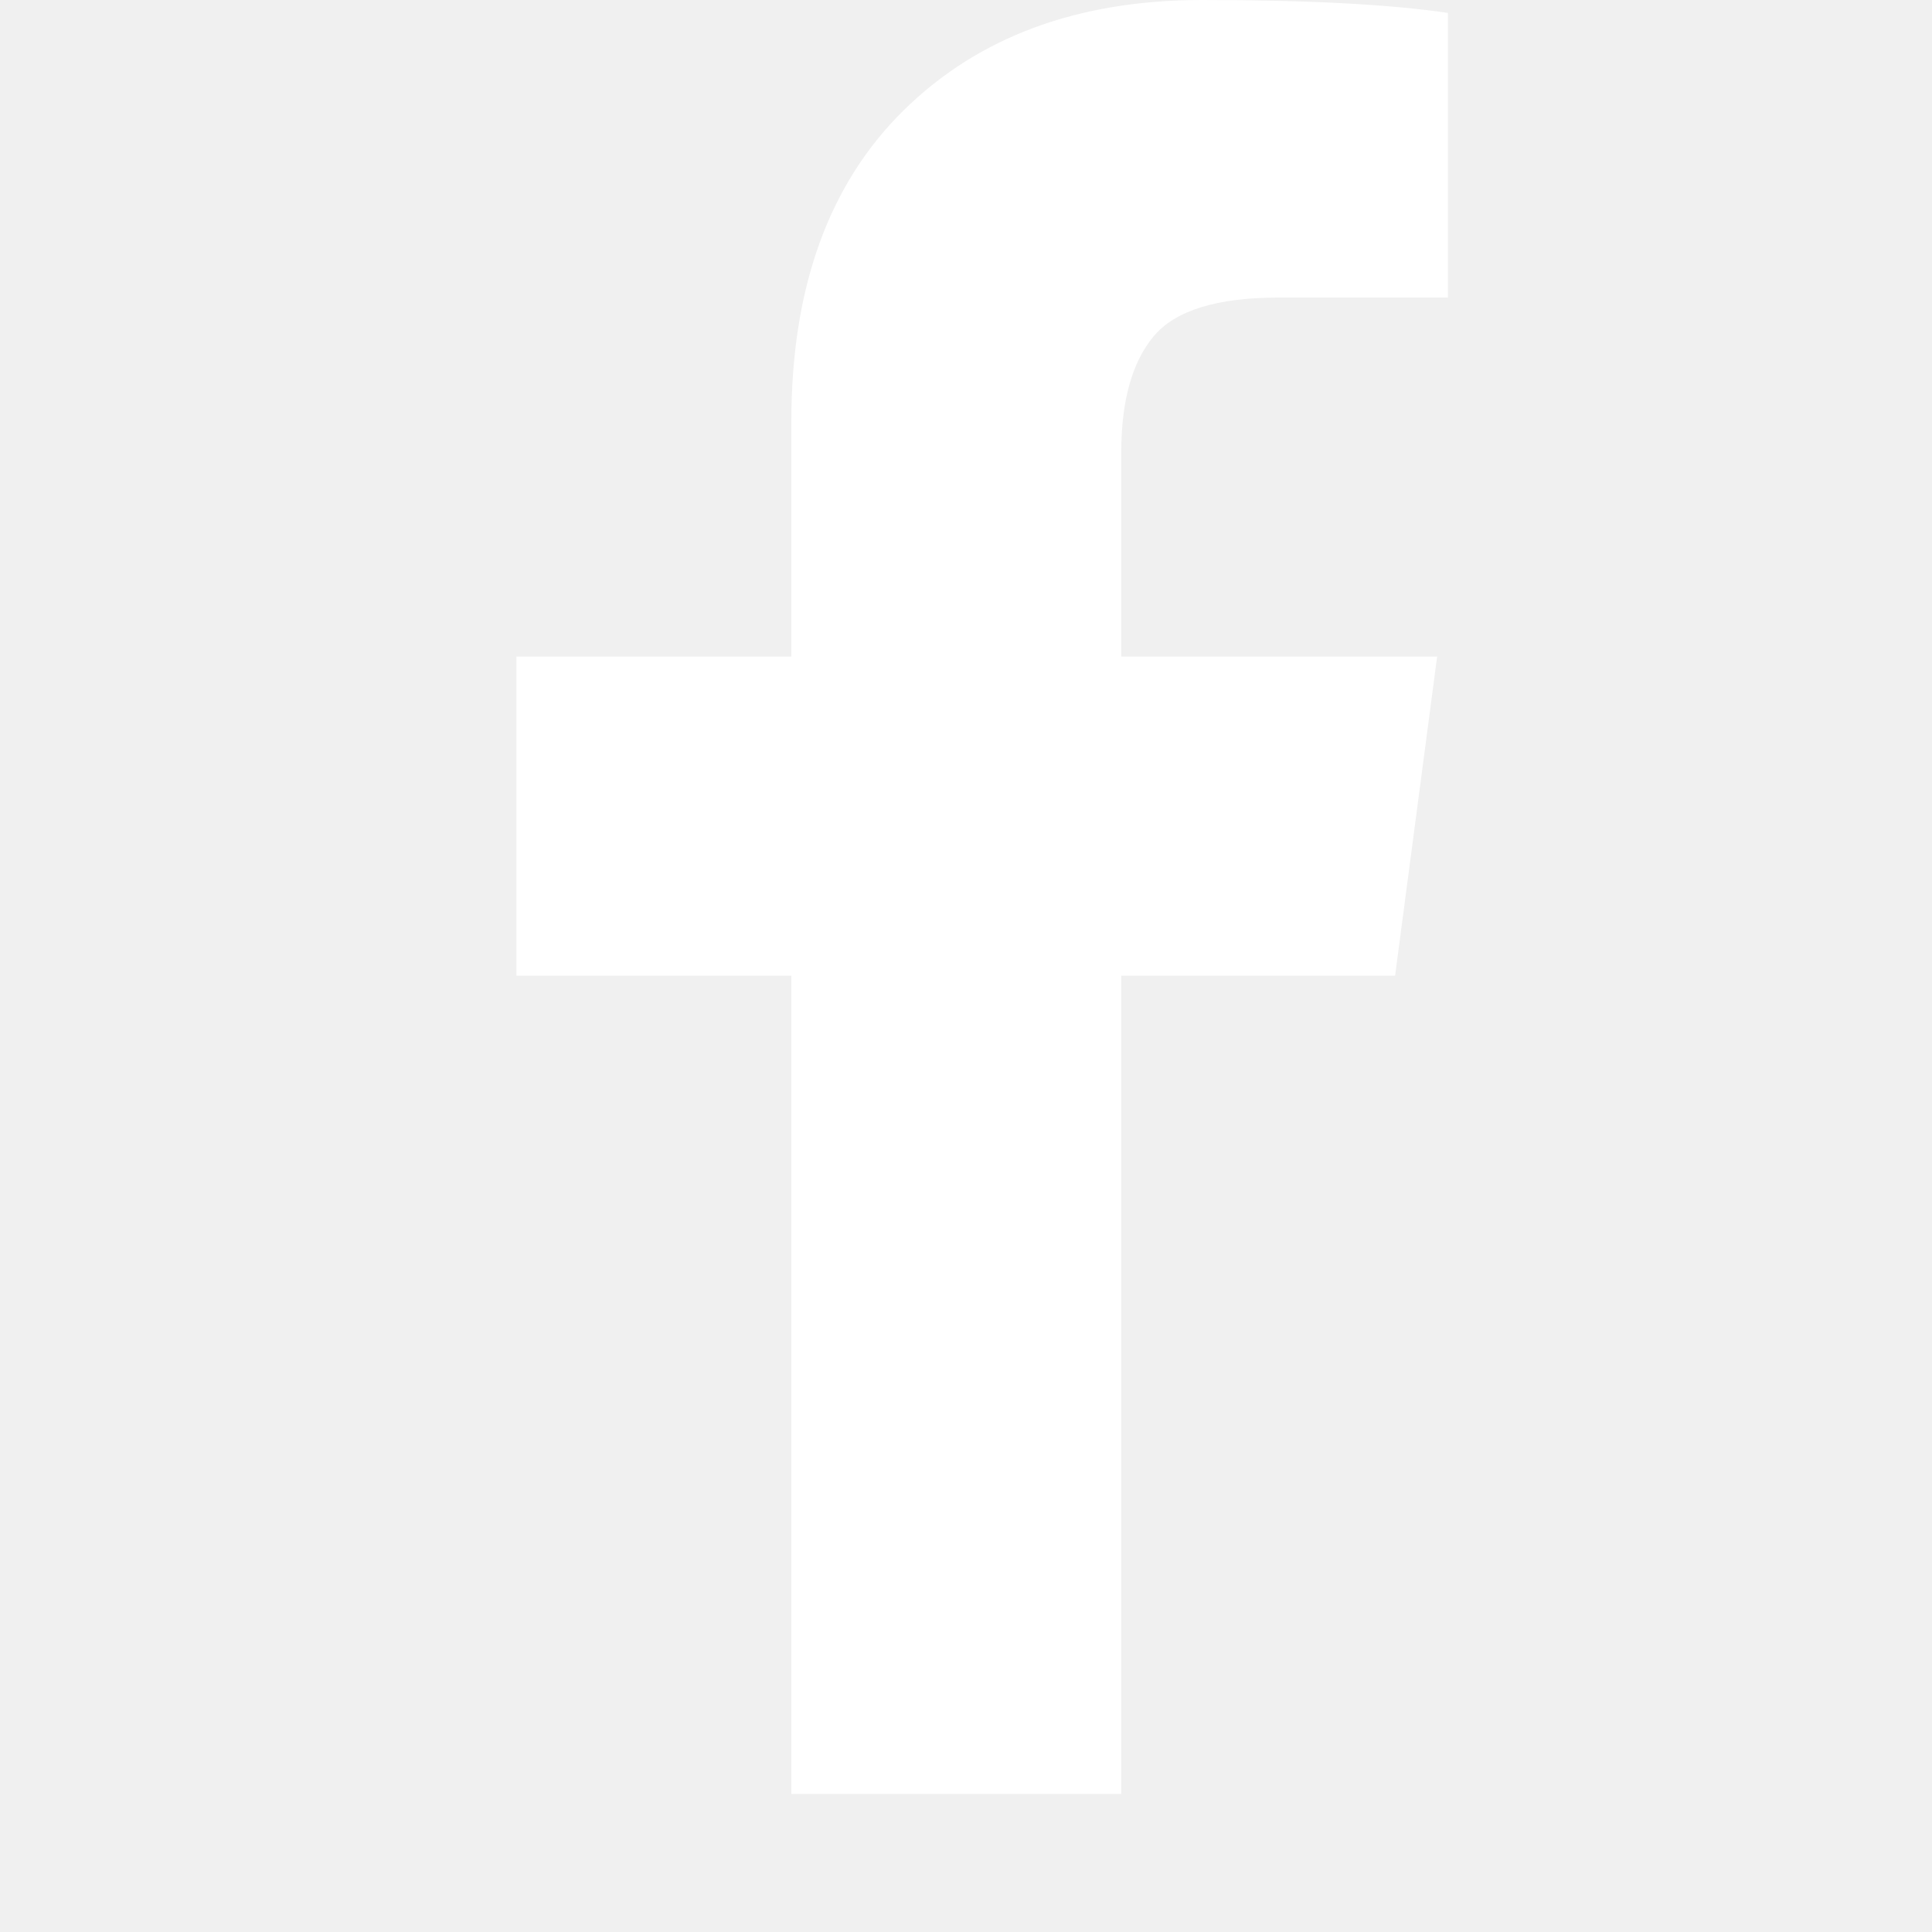
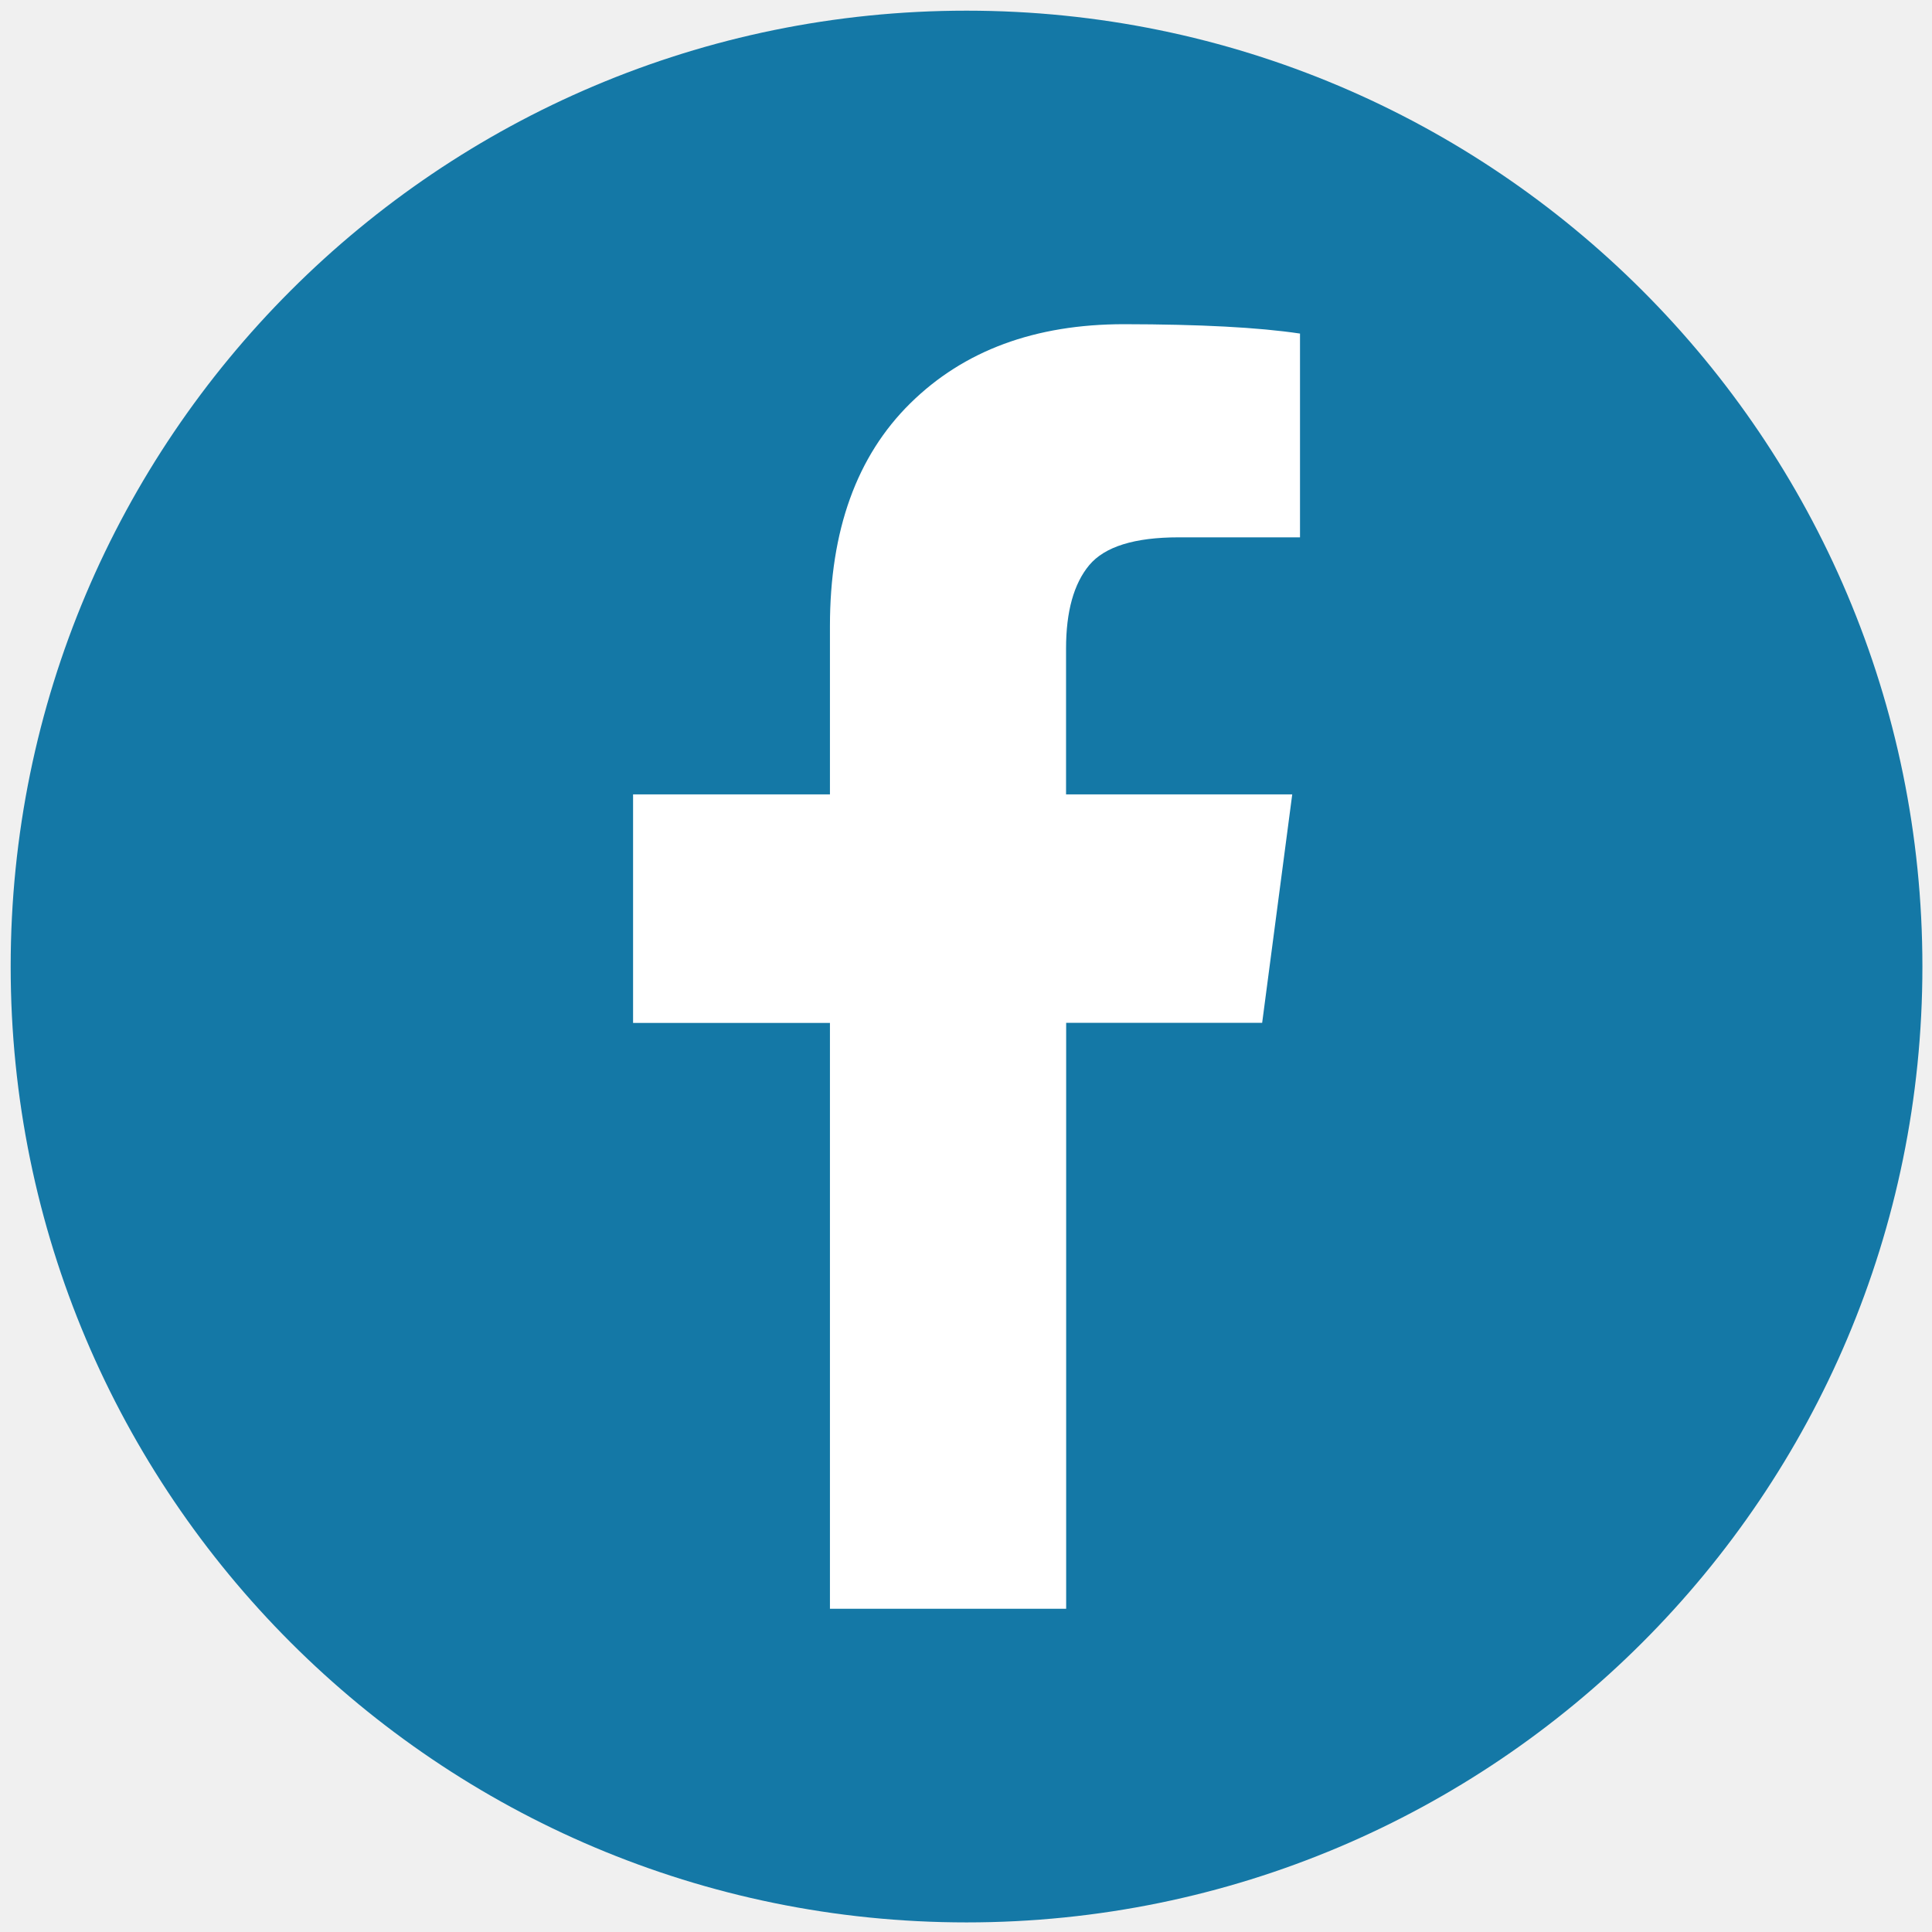
- <svg xmlns="http://www.w3.org/2000/svg" width="1792" height="1792" viewBox="0 0 1792 1792">
-   <path d="M1343 12v264h-157q-86 0-116 36t-30 108v189h293l-39 296h-254v759h-306v-759h-255v-296h255v-218q0-186 104-288.5t277-102.5q147 0 228 12z" fill="#fff" />
+ <svg xmlns="http://www.w3.org/2000/svg" version="1.1" id="Layer_1" x="0px" y="0px" viewBox="0 0 1792 1792" style="enable-background:new 0 0 1792 1792;" xml:space="preserve">
+   <style type="text/css">
+ 	.st0{fill:#1478A6;}
+ 	.st1{fill:#FFFFFF;}
+ </style>
+   <g>
+     <circle class="st0" cx="896.5" cy="896.5" r="886.6" />
+     <path class="st1" d="M1205.8,309.4v189h-112.4c-41.1,0-68.7,8.6-83.1,25.8c-14.3,17.2-21.5,43-21.5,77.3v135.3h209.8l-27.9,211.9   H988.9v543.5H769.8V948.8H587.2V736.8h182.6V580.7c0-88.8,24.8-157.6,74.5-206.6s115.8-73.4,198.3-73.4   C1112.7,300.8,1167.2,303.6,1205.8,309.4z" />
+   </g>
</svg>
